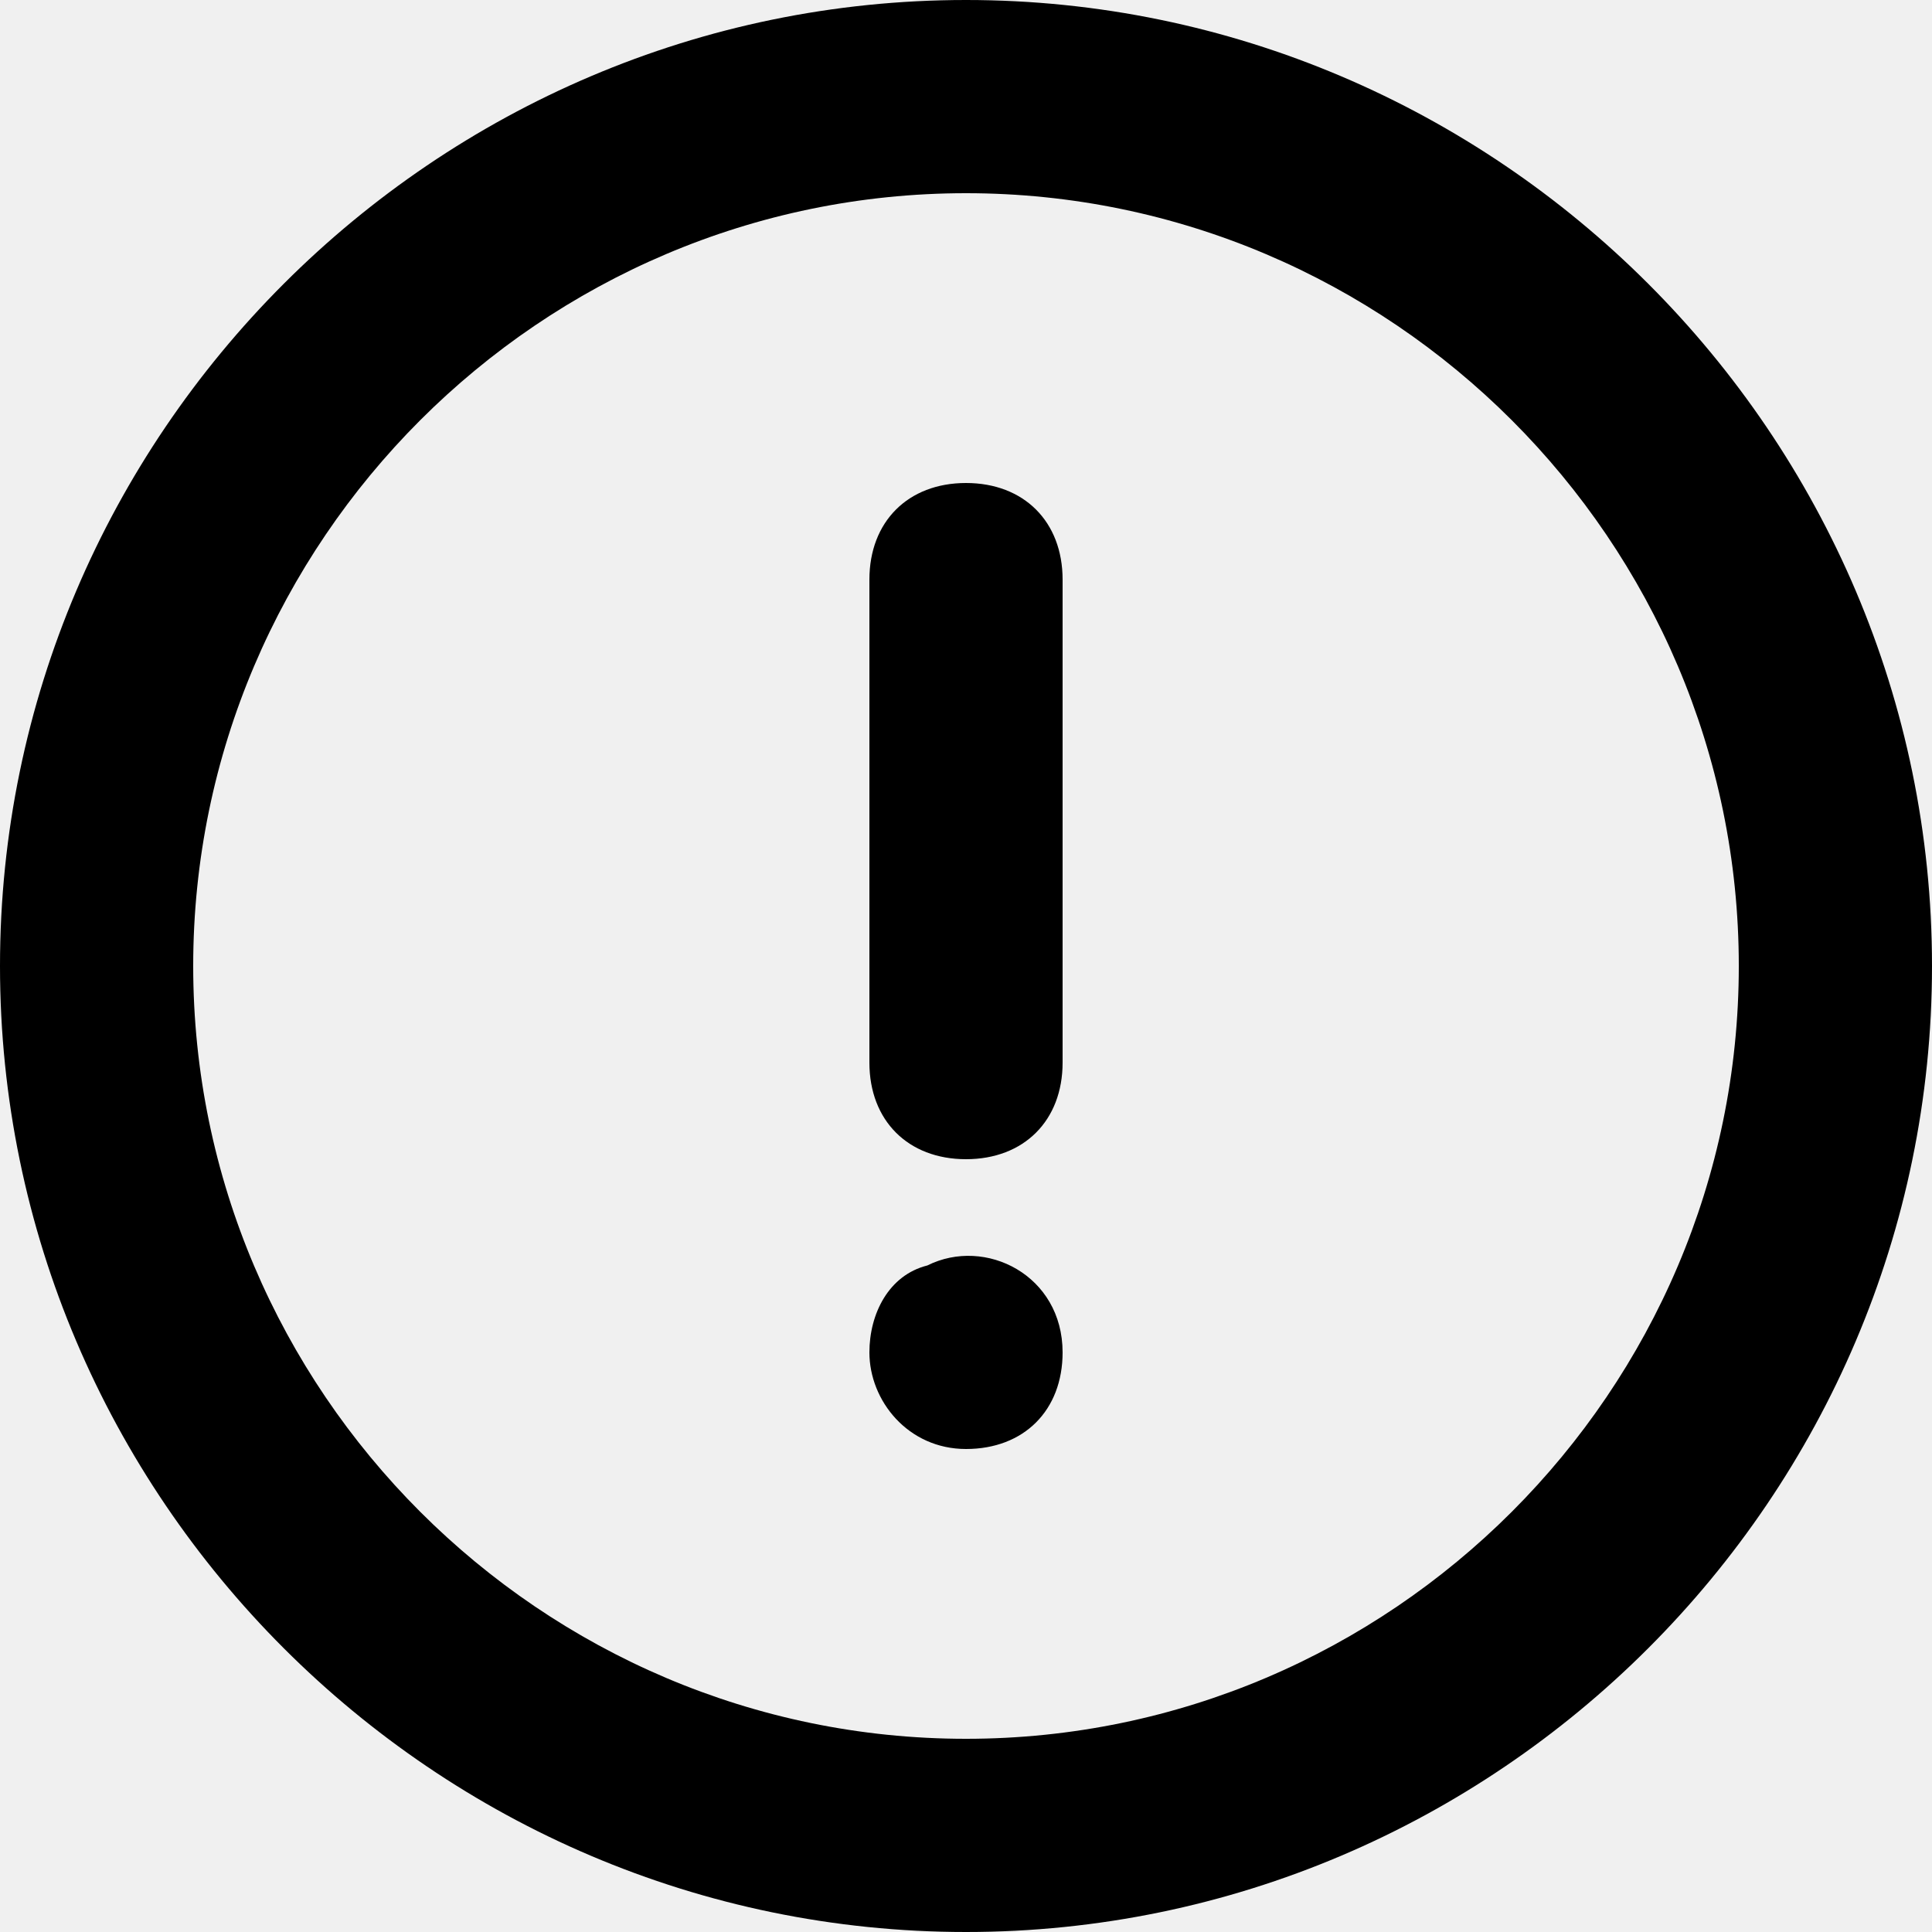
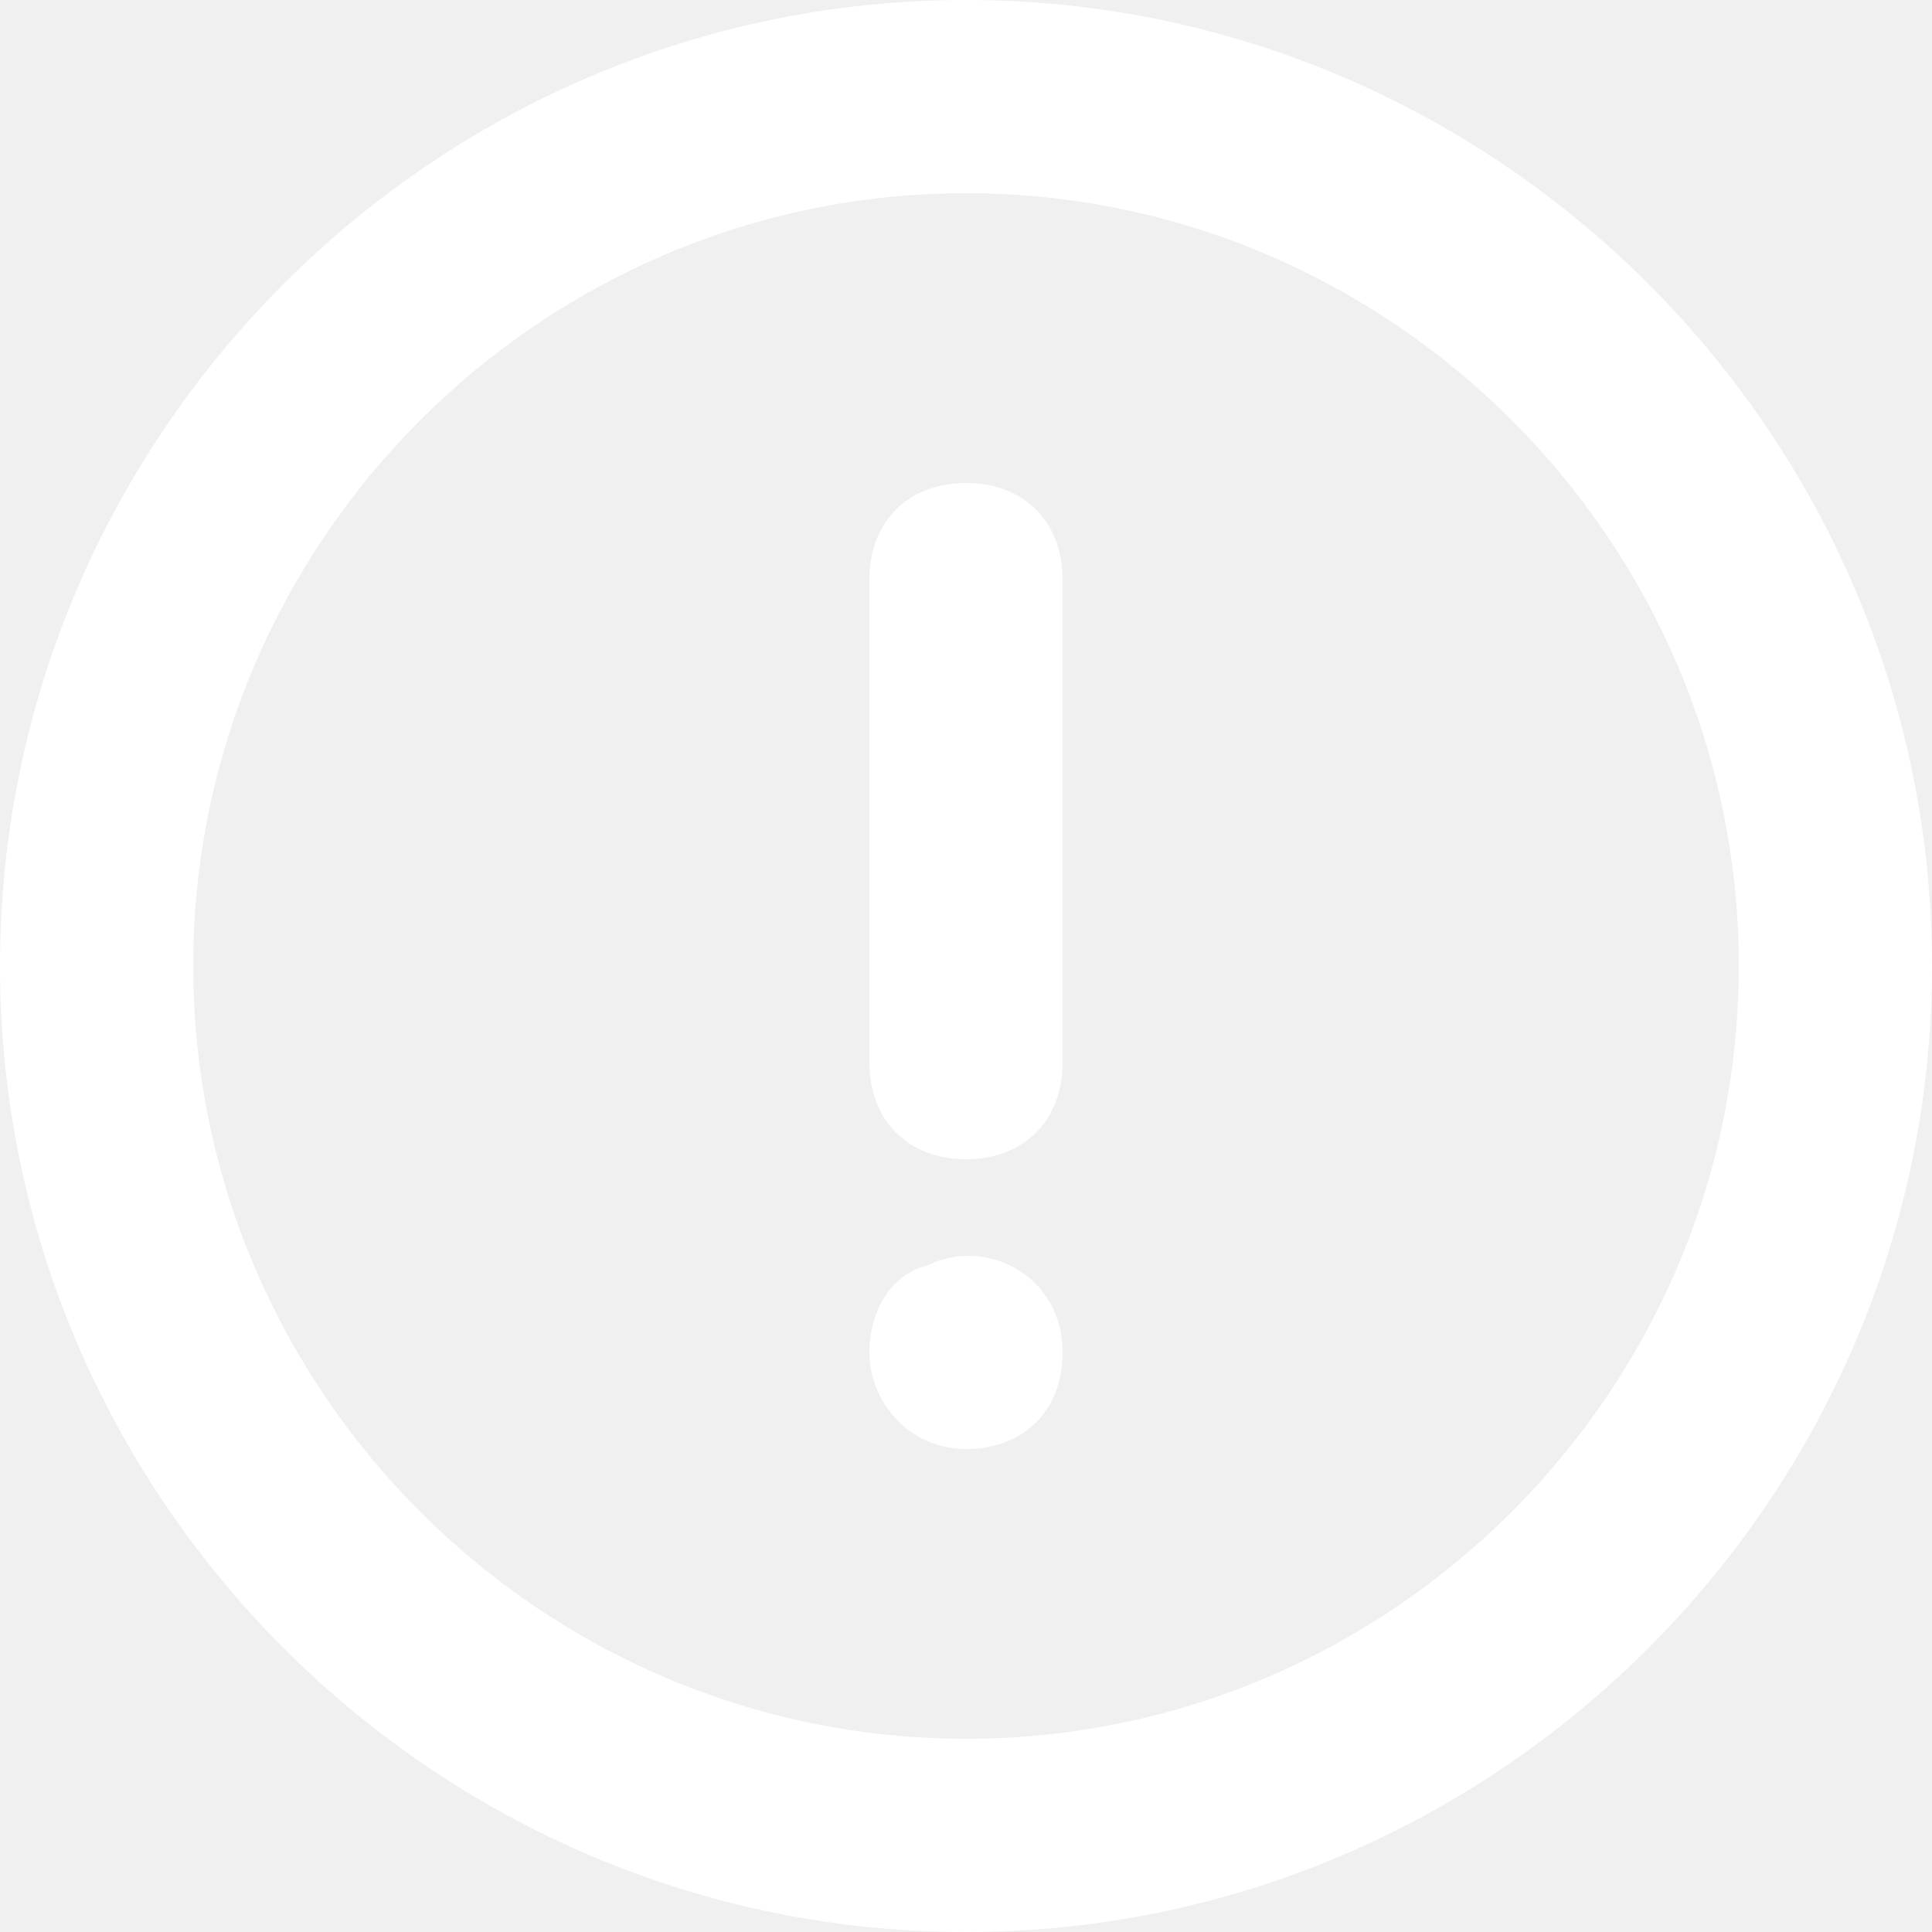
<svg xmlns="http://www.w3.org/2000/svg" width="100" height="100" viewBox="0 0 100 100">
-   <path d="M48 65.5C46 66 45 68 45 70C45 72.5 47 75 50 75C53 75 55 73 55 70C55 66 51 63.999 48 65.5Z" fill="currentColor" />
-   <path d="M50 25C47 25 45 27 45 30V55C45 58 47 60 50 60C53 60 55 58 55 55V30C55 27 53 25 50 25Z" fill="currentColor" />
-   <path d="M50 0C22.5 0 0 22.5 0 50C0 77.5 22.5 100 50 100C77.5 100 100 77.5 100 50C100 22.5 77.5 0 50 0ZM50 90C28 90 10 72 10 50C10 28 28 10 50 10C72 10 90 28 90 50C90 72 72 90 50 90Z" fill="currentColor" />
+   <path d="M48 65.5C46 66 45 68 45 70C45 72.5 47 75 50 75C53 75 55 73 55 70C55 66 51 63.999 48 65.5Z" fill="#fff" />
+   <path d="M50 25C47 25 45 27 45 30V55C45 58 47 60 50 60C53 60 55 58 55 55V30C55 27 53 25 50 25Z" fill="#fff" />
+   <path d="M50 0C22.5 0 0 22.5 0 50C0 77.5 22.5 100 50 100C77.5 100 100 77.5 100 50C100 22.5 77.5 0 50 0ZM50 90C28 90 10 72 10 50C10 28 28 10 50 10C72 10 90 28 90 50C90 72 72 90 50 90Z" fill="#fff" />
</svg>
